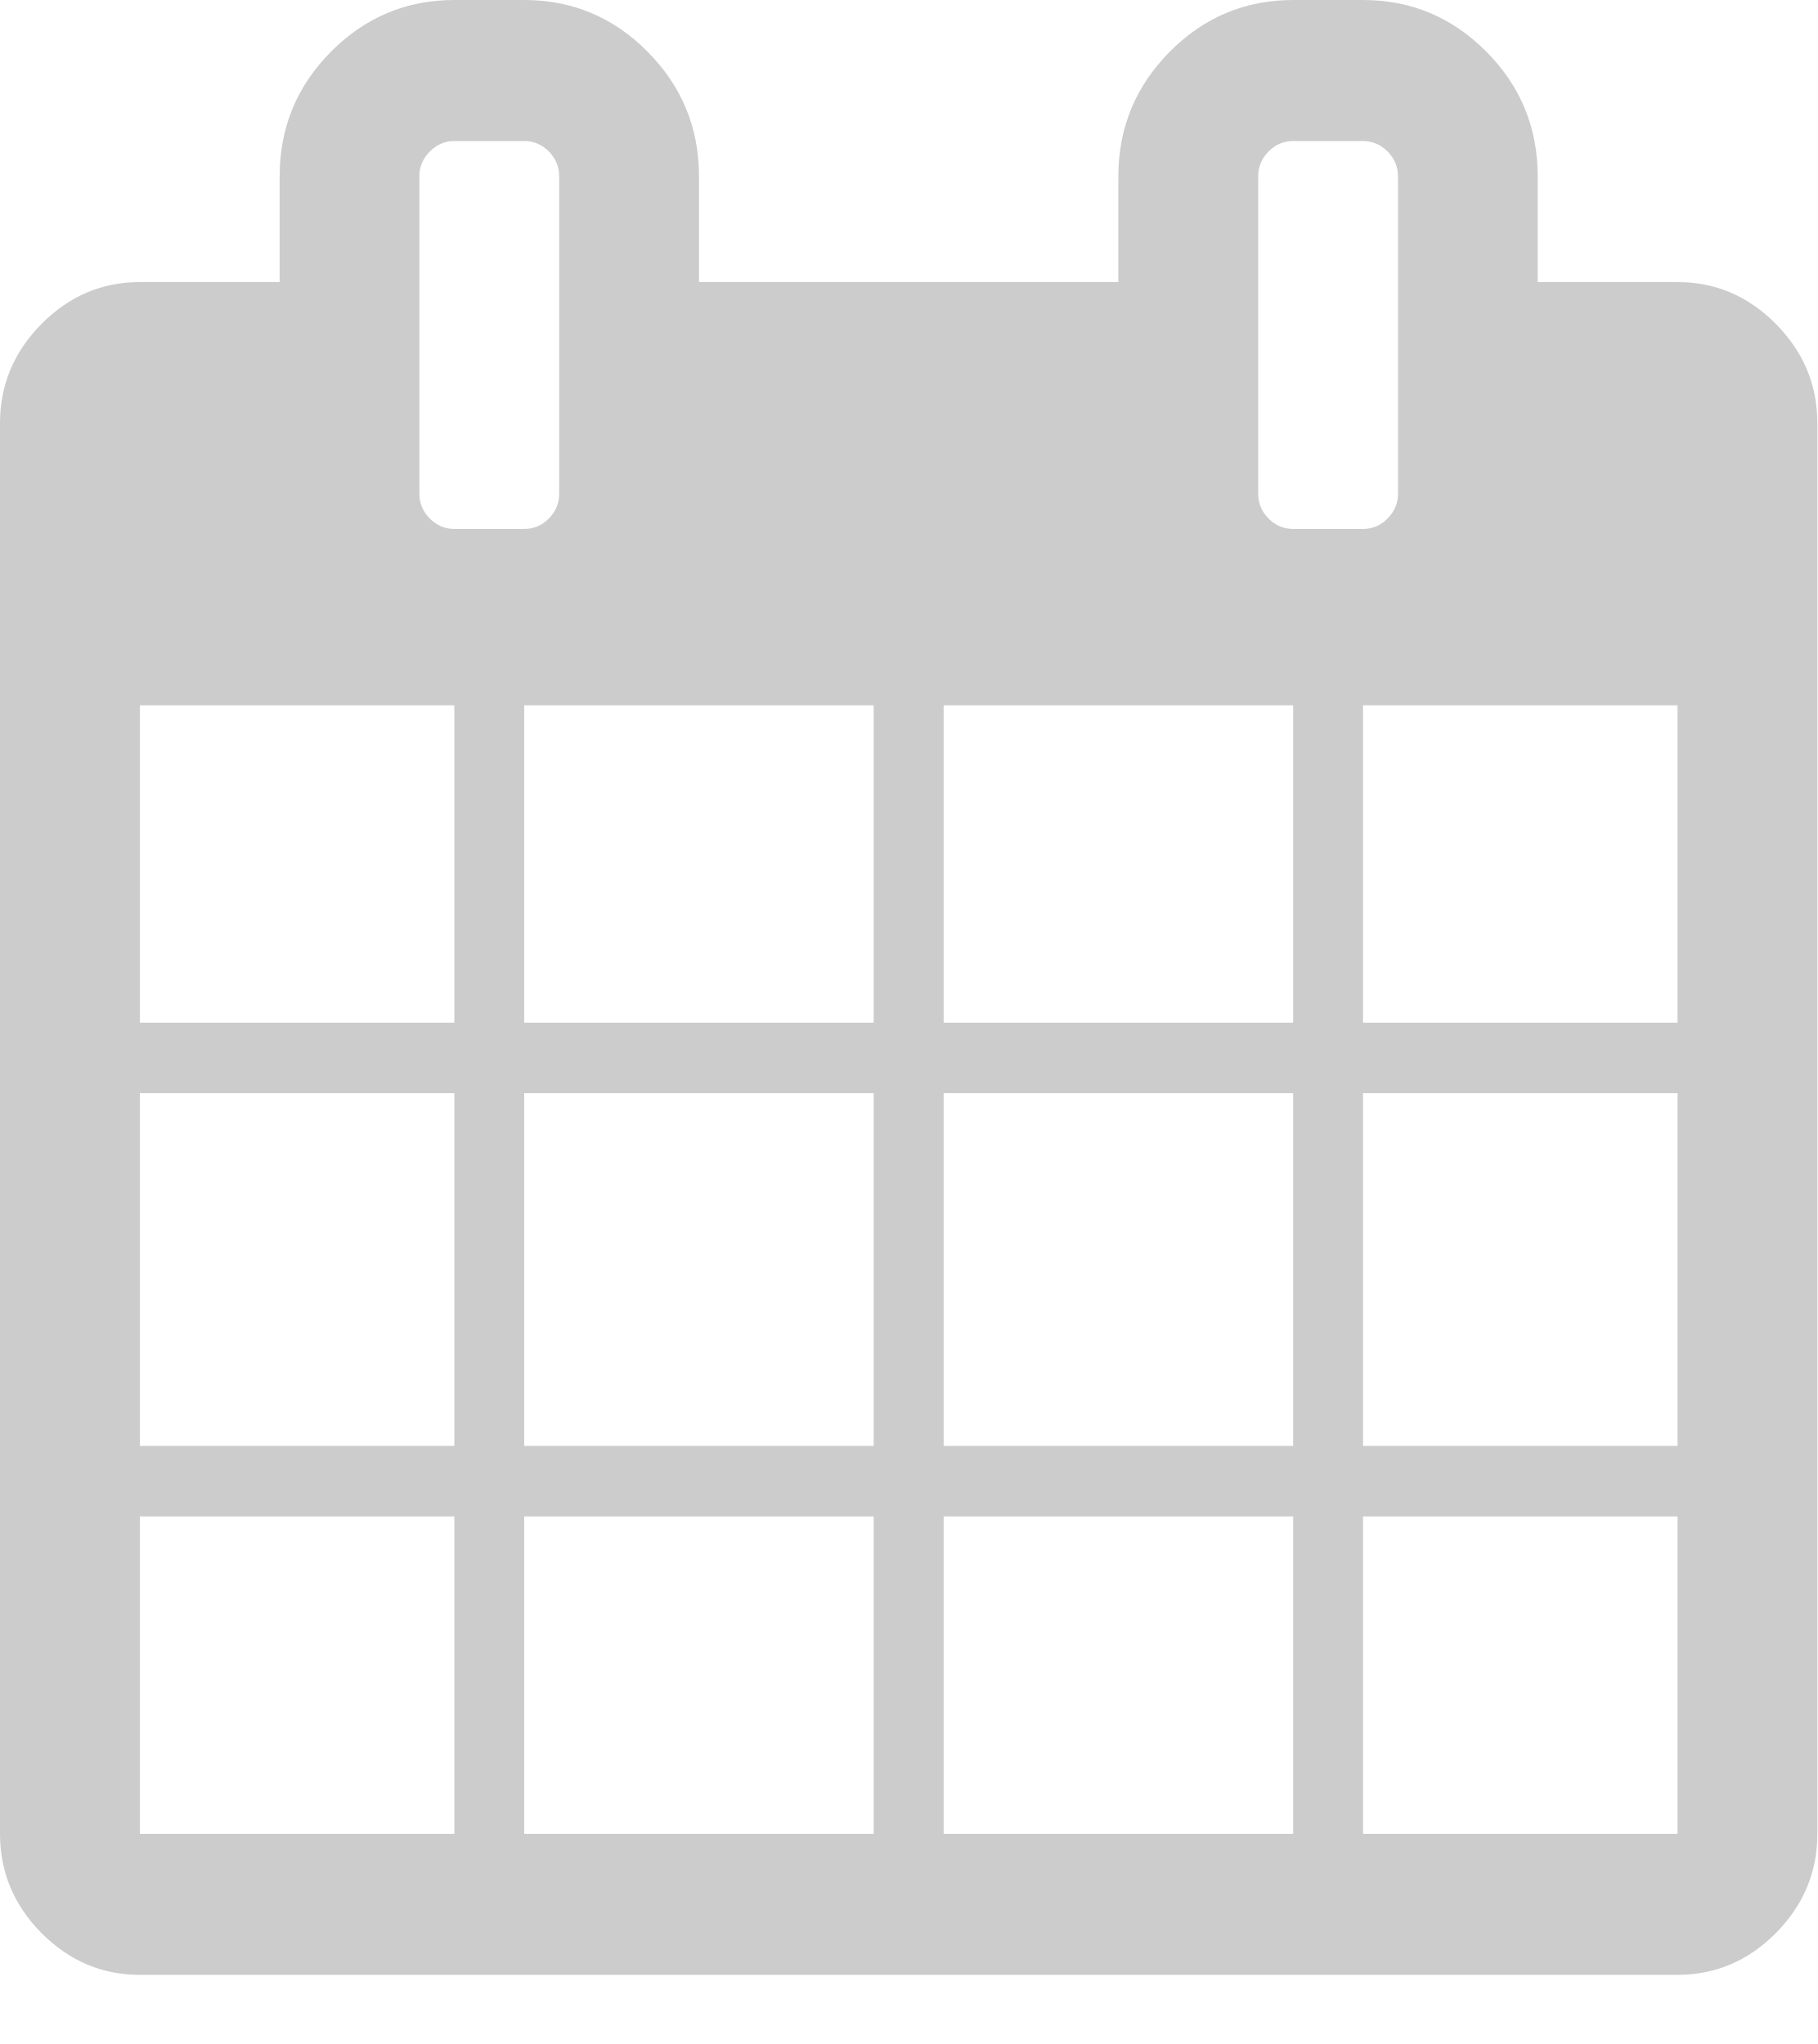
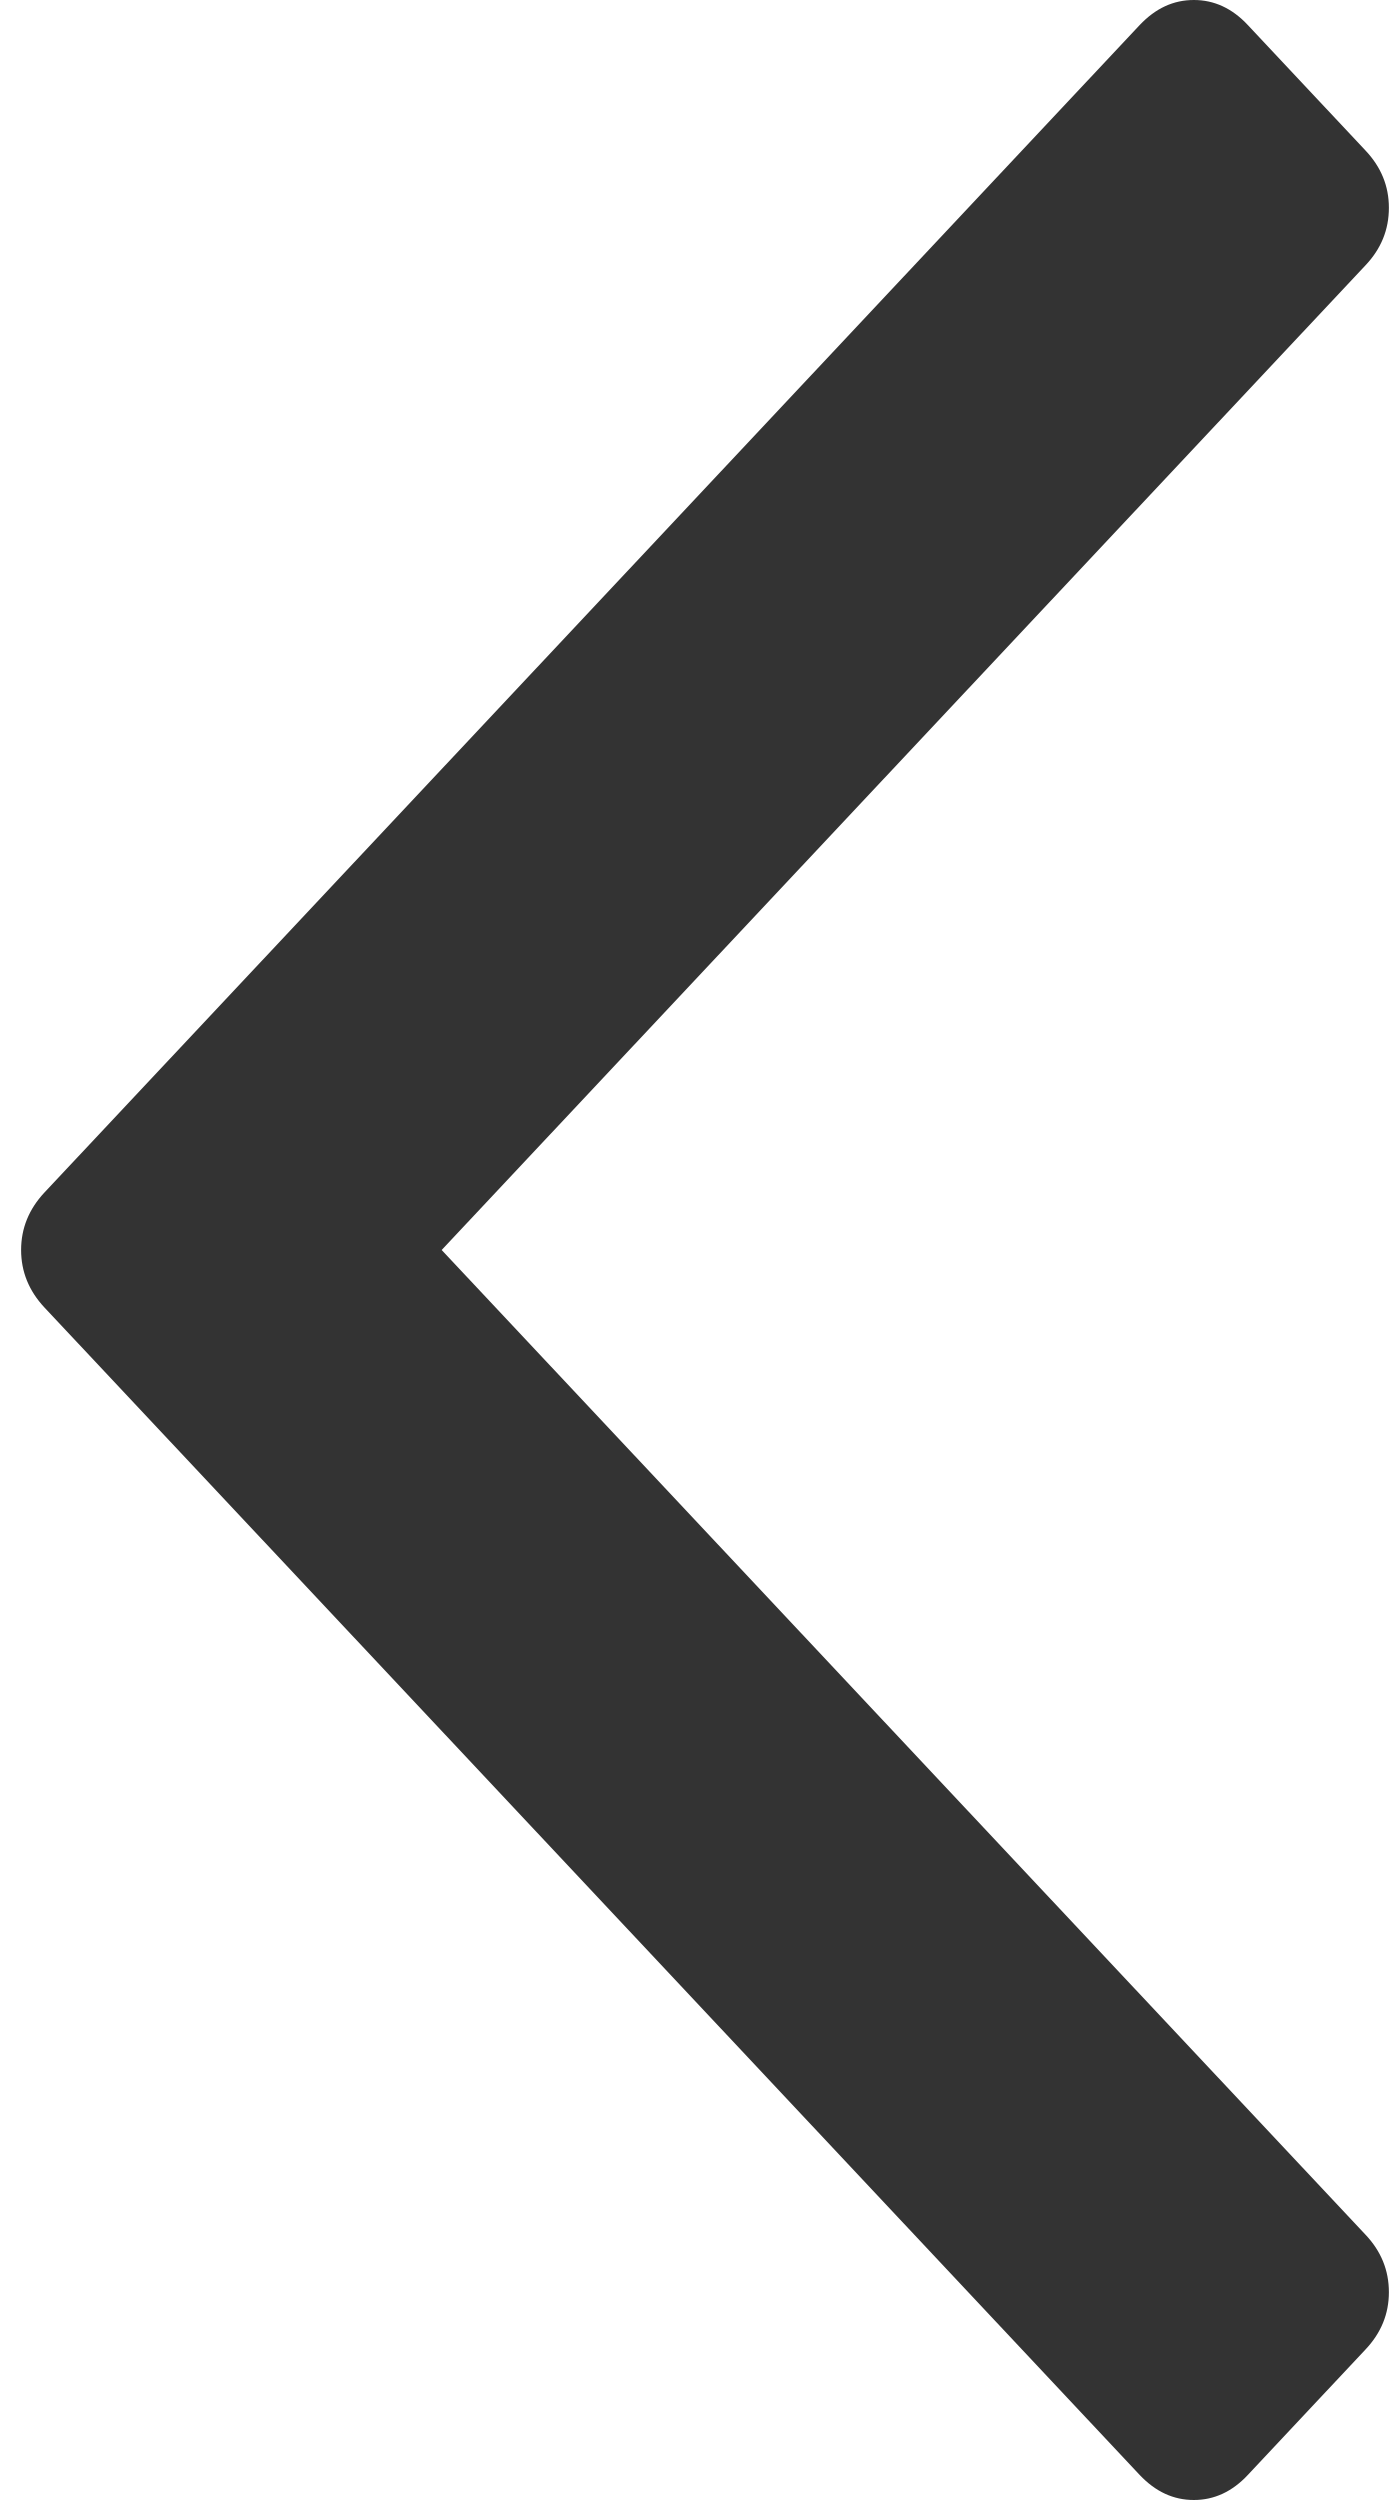
- <svg xmlns="http://www.w3.org/2000/svg" version="1.1" width="16px" height="18px">
-   <g>
-     <path d="M 1.231 13.354  L 1.231 16.149  L 4 16.149  L 4 13.354  L 1.231 13.354  Z M 4.615 13.354  L 4.615 16.149  L 7.692 16.149  L 7.692 13.354  L 4.615 13.354  Z M 1.231 9.627  L 1.231 12.733  L 4 12.733  L 4 9.627  L 1.231 9.627  Z M 4.615 9.627  L 4.615 12.733  L 7.692 12.733  L 7.692 9.627  L 4.615 9.627  Z M 1.231 6.211  L 1.231 9.006  L 4 9.006  L 4 6.211  L 1.231 6.211  Z M 8.308 13.354  L 8.308 16.149  L 11.385 16.149  L 11.385 13.354  L 8.308 13.354  Z M 4.615 6.211  L 4.615 9.006  L 7.692 9.006  L 7.692 6.211  L 4.615 6.211  Z M 12 13.354  L 12 16.149  L 14.769 16.149  L 14.769 13.354  L 12 13.354  Z M 8.308 9.627  L 8.308 12.733  L 11.385 12.733  L 11.385 9.627  L 8.308 9.627  Z M 4.832 4.566  C 4.893 4.505  4.923 4.432  4.923 4.348  L 4.923 1.553  C 4.923 1.469  4.893 1.396  4.832 1.334  C 4.771 1.273  4.699 1.242  4.615 1.242  L 4 1.242  C 3.917 1.242  3.845 1.273  3.784 1.334  C 3.723 1.396  3.692 1.469  3.692 1.553  L 3.692 4.348  C 3.692 4.432  3.723 4.505  3.784 4.566  C 3.845 4.628  3.917 4.658  4 4.658  L 4.615 4.658  C 4.699 4.658  4.771 4.628  4.832 4.566  Z M 12 9.627  L 12 12.733  L 14.769 12.733  L 14.769 9.627  L 12 9.627  Z M 8.308 6.211  L 8.308 9.006  L 11.385 9.006  L 11.385 6.211  L 8.308 6.211  Z M 12 6.211  L 12 9.006  L 14.769 9.006  L 14.769 6.211  L 12 6.211  Z M 12.216 4.566  C 12.277 4.505  12.308 4.432  12.308 4.348  L 12.308 1.553  C 12.308 1.469  12.277 1.396  12.216 1.334  C 12.155 1.273  12.083 1.242  12 1.242  L 11.385 1.242  C 11.301 1.242  11.229 1.273  11.168 1.334  C 11.107 1.396  11.077 1.469  11.077 1.553  L 11.077 4.348  C 11.077 4.432  11.107 4.505  11.168 4.566  C 11.229 4.628  11.301 4.658  11.385 4.658  L 12 4.658  C 12.083 4.658  12.155 4.628  12.216 4.566  Z M 15.635 2.853  C 15.878 3.099  16 3.39  16 3.727  L 16 16.149  C 16 16.486  15.878 16.777  15.635 17.023  C 15.391 17.268  15.103 17.391  14.769 17.391  L 1.231 17.391  C 0.897 17.391  0.609 17.268  0.365 17.023  C 0.122 16.777  0 16.486  0 16.149  L 0 3.727  C 0 3.39  0.122 3.099  0.365 2.853  C 0.609 2.607  0.897 2.484  1.231 2.484  L 2.462 2.484  L 2.462 1.553  C 2.462 1.126  2.612 0.76  2.913 0.456  C 3.215 0.152  3.577 0  4 0  L 4.615 0  C 5.038 0  5.401 0.152  5.702 0.456  C 6.003 0.76  6.154 1.126  6.154 1.553  L 6.154 2.484  L 9.846 2.484  L 9.846 1.553  C 9.846 1.126  9.997 0.76  10.298 0.456  C 10.599 0.152  10.962 0  11.385 0  L 12 0  C 12.423 0  12.785 0.152  13.087 0.456  C 13.388 0.76  13.538 1.126  13.538 1.553  L 13.538 2.484  L 14.769 2.484  C 15.103 2.484  15.391 2.607  15.635 2.853  Z " fill-rule="nonzero" fill="#cccccc" stroke="none" />
+ <svg xmlns="http://www.w3.org/2000/svg" version="1.1" width="5px" height="9px">
+   <g transform="matrix(1 0 0 1 -156 -62 )">
+     <path d="M 0.16 4.293  C 0.104 4.353  0.076 4.422  0.076 4.5  C 0.076 4.578  0.104 4.647  0.16 4.707  L 4.103 8.91  C 4.16 8.97  4.224 9  4.298 9  C 4.371 9  4.436 8.97  4.492 8.91  L 4.915 8.459  C 4.972 8.399  5 8.33  5 8.252  C 5 8.173  4.972 8.104  4.915 8.044  L 1.59 4.5  L 4.915 0.956  C 4.972 0.896  5 0.827  5 0.748  C 5 0.67  4.972 0.601  4.915 0.541  L 4.492 0.09  C 4.436 0.03  4.371 0  4.298 0  C 4.224 0  4.16 0.03  4.103 0.09  L 0.16 4.293  Z " fill-rule="nonzero" fill="#333333" stroke="none" transform="matrix(1 0 0 1 156 62 )" />
  </g>
</svg>
